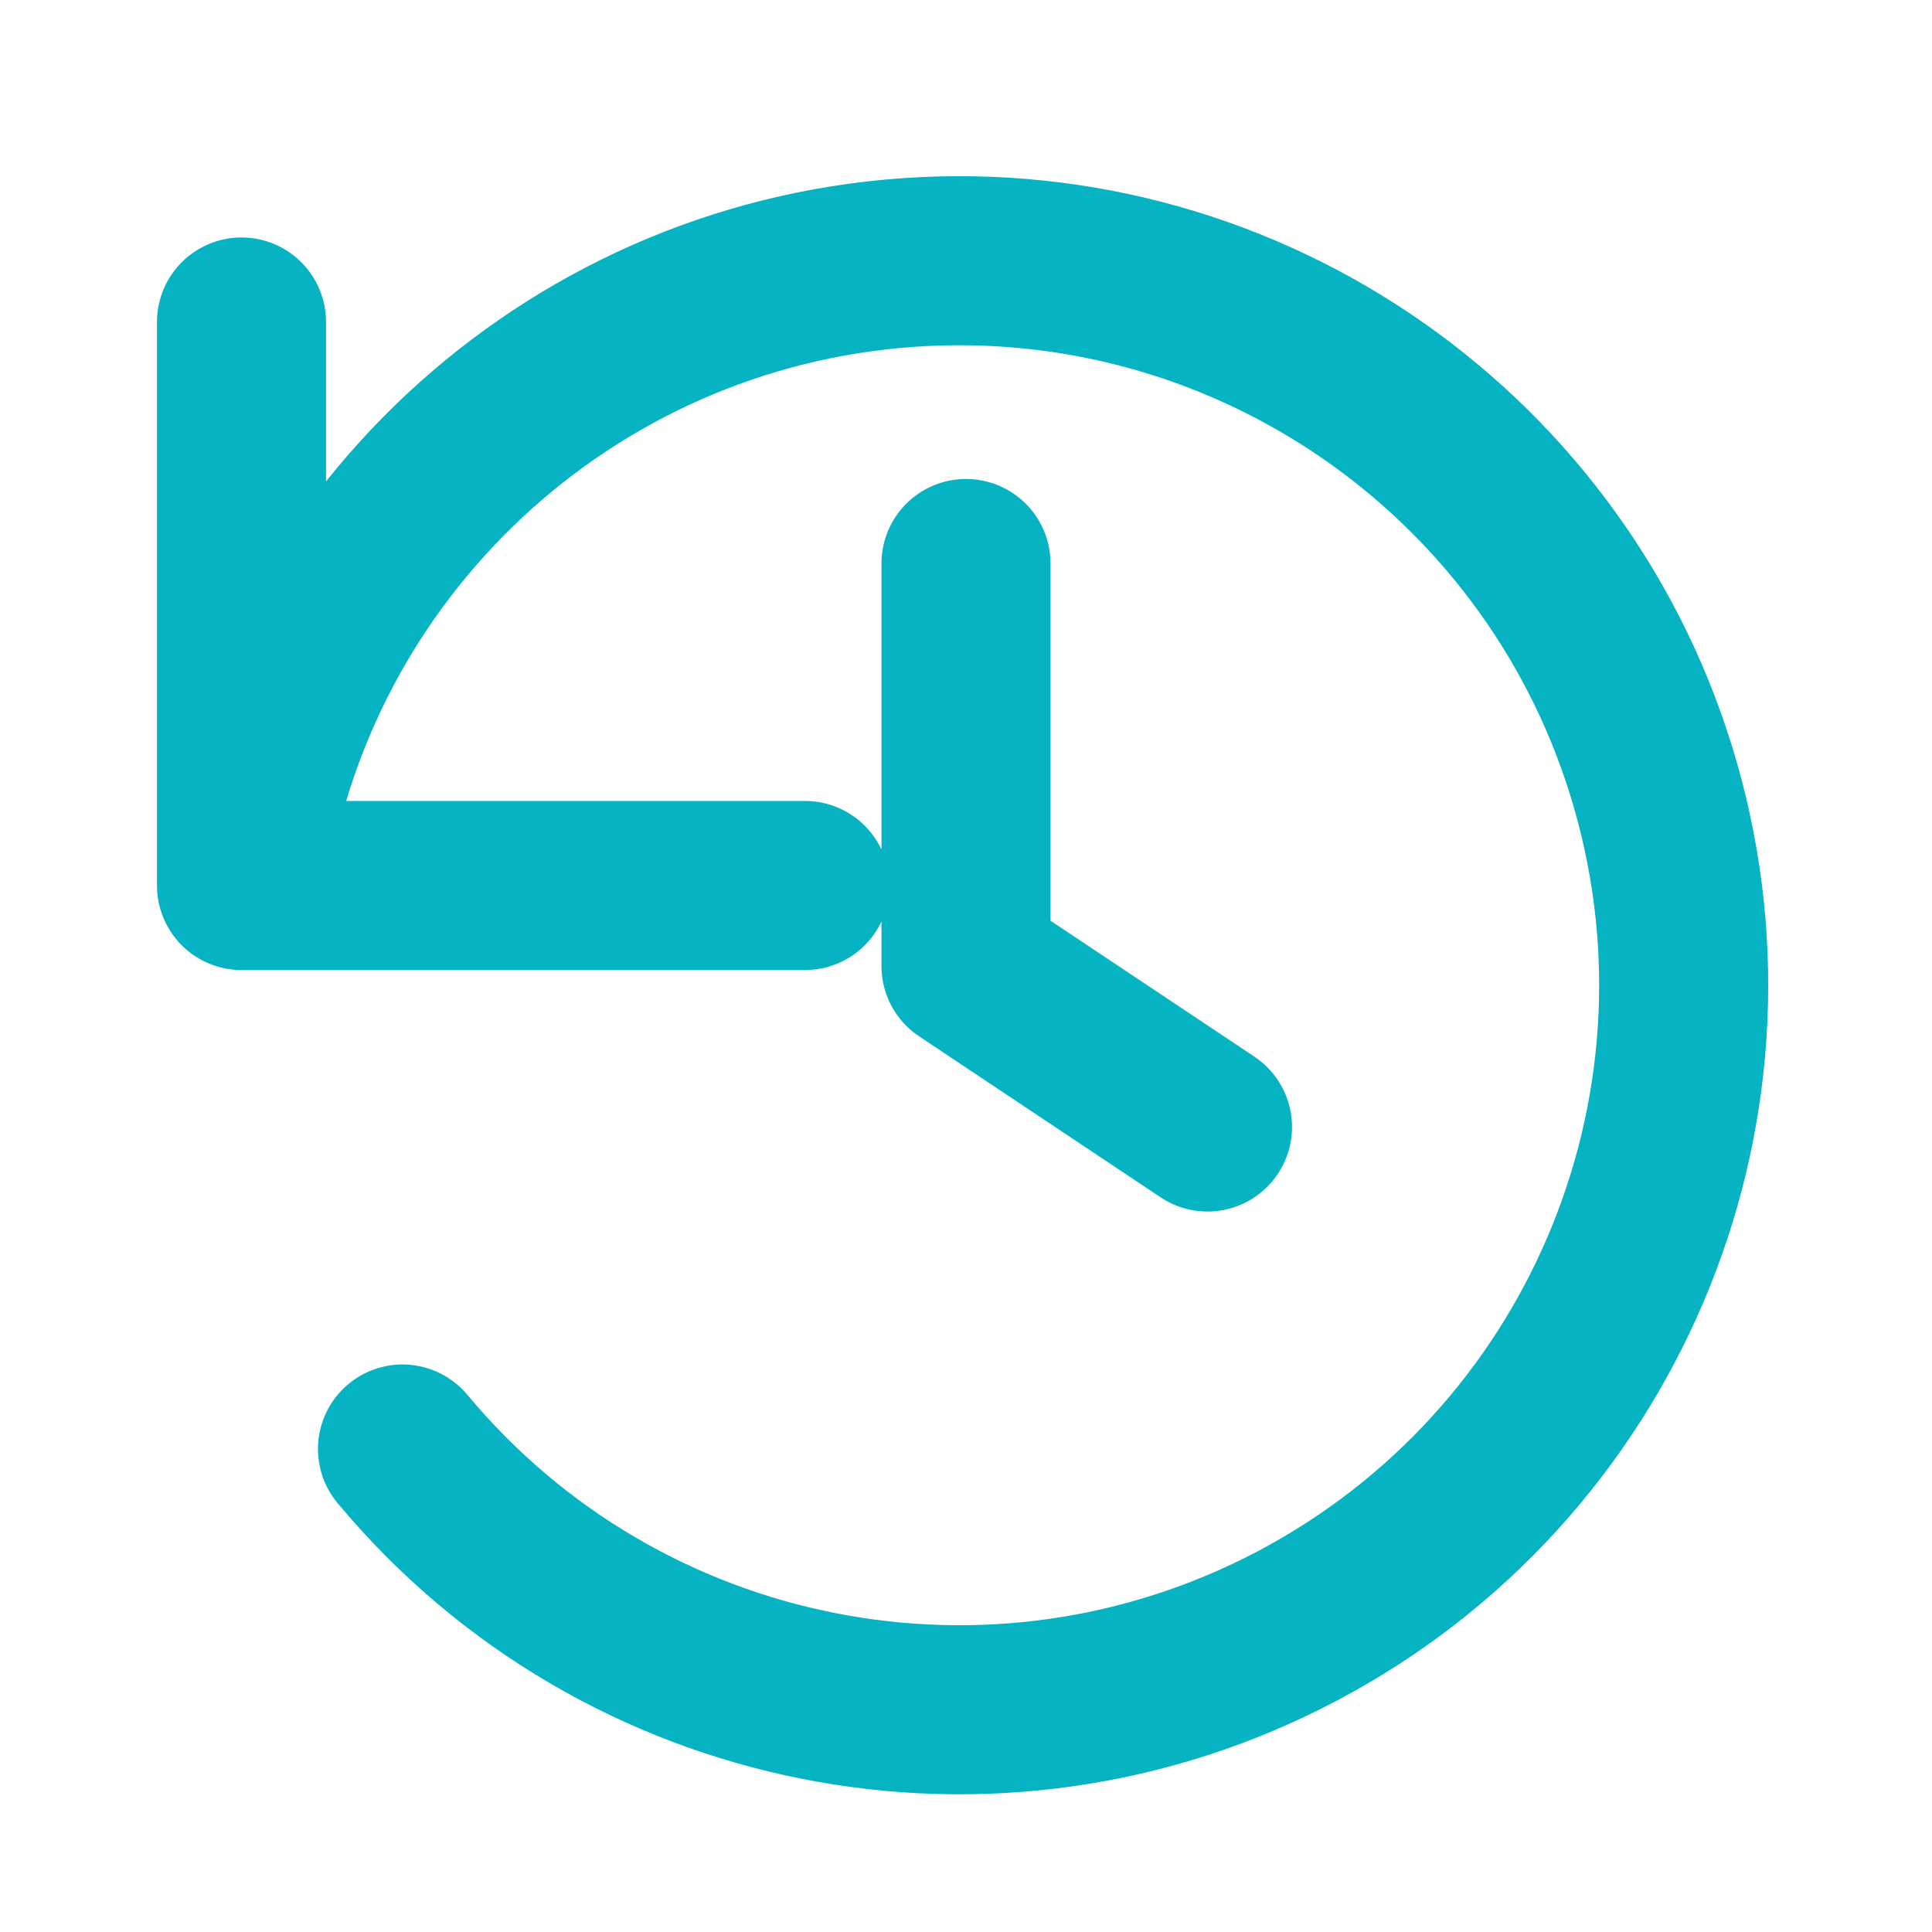
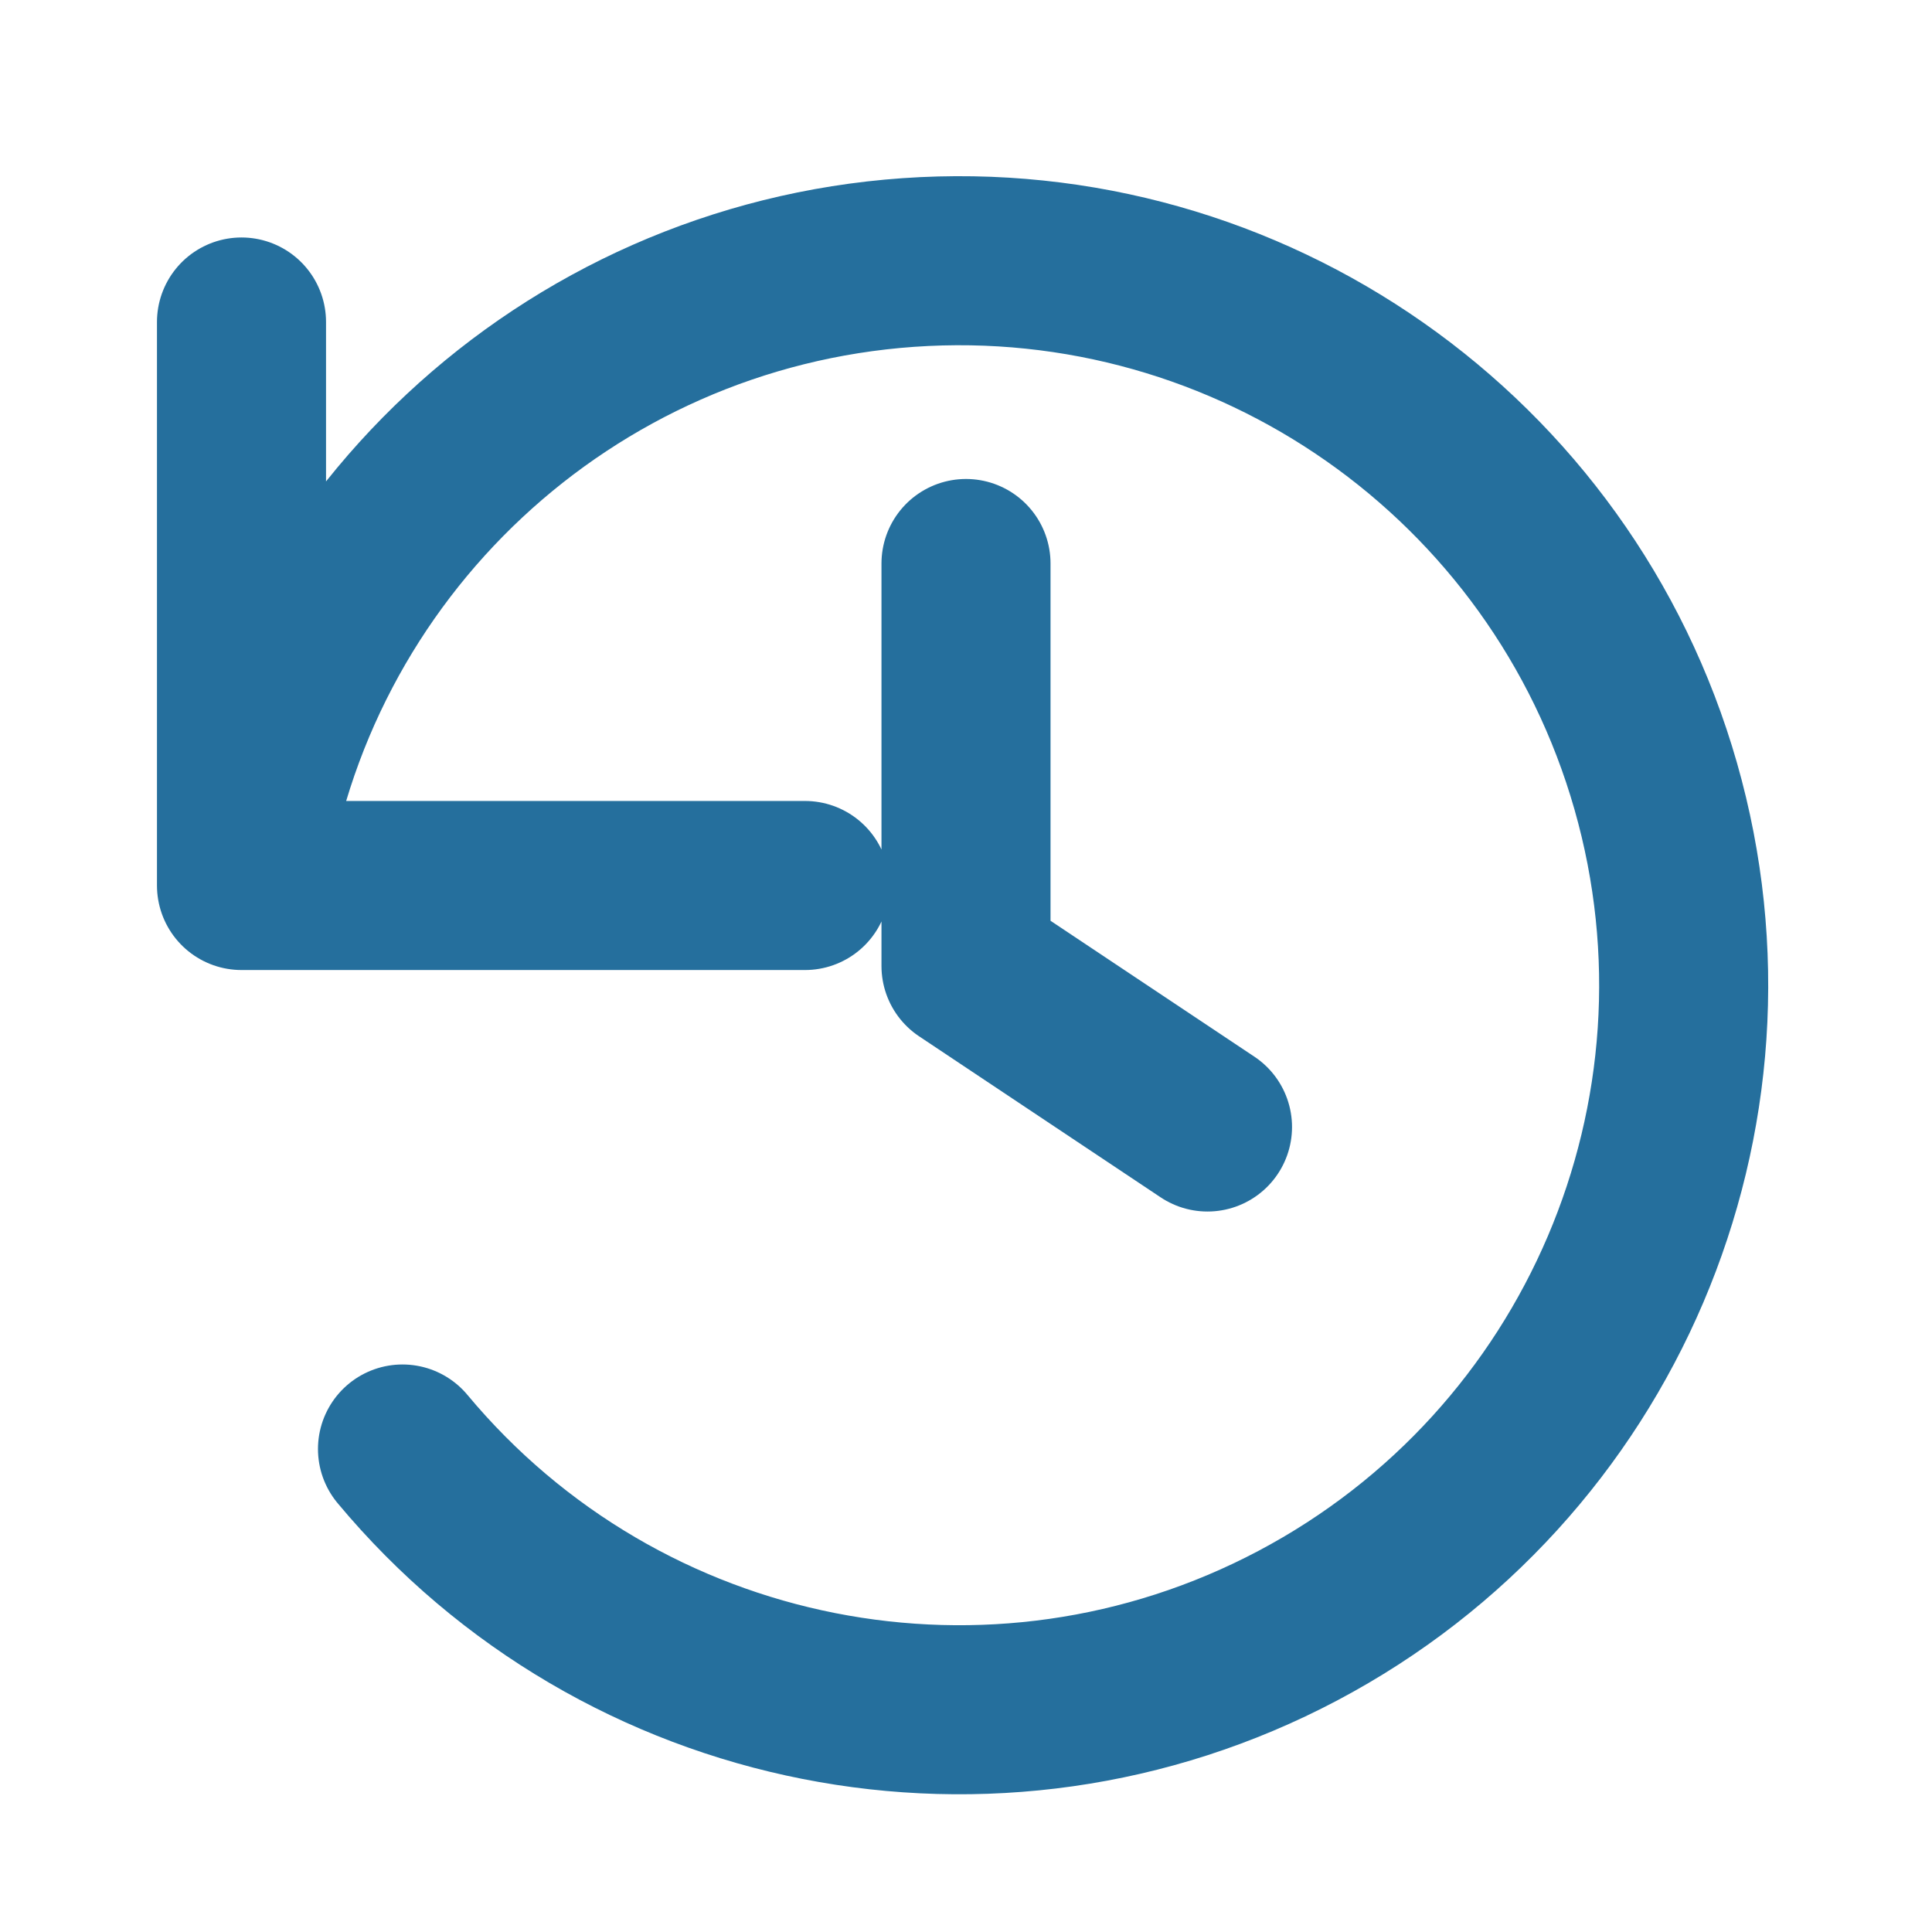
- <svg xmlns="http://www.w3.org/2000/svg" width="24" height="24" viewBox="0 0 24 24" fill="none" stroke="#05b3c2" stroke-width="2.1" stroke-linecap="round" stroke-linejoin="round">
+ <svg xmlns="http://www.w3.org/2000/svg" width="24" height="24" viewBox="0 0 24 24" fill="none" stroke="#256f9d" stroke-width="2.1" stroke-linecap="round" stroke-linejoin="round">
  <path d="M3 11a9 9 0 1 1 2 7M3 4v7h7M12 7v5l3 2" />
</svg>
